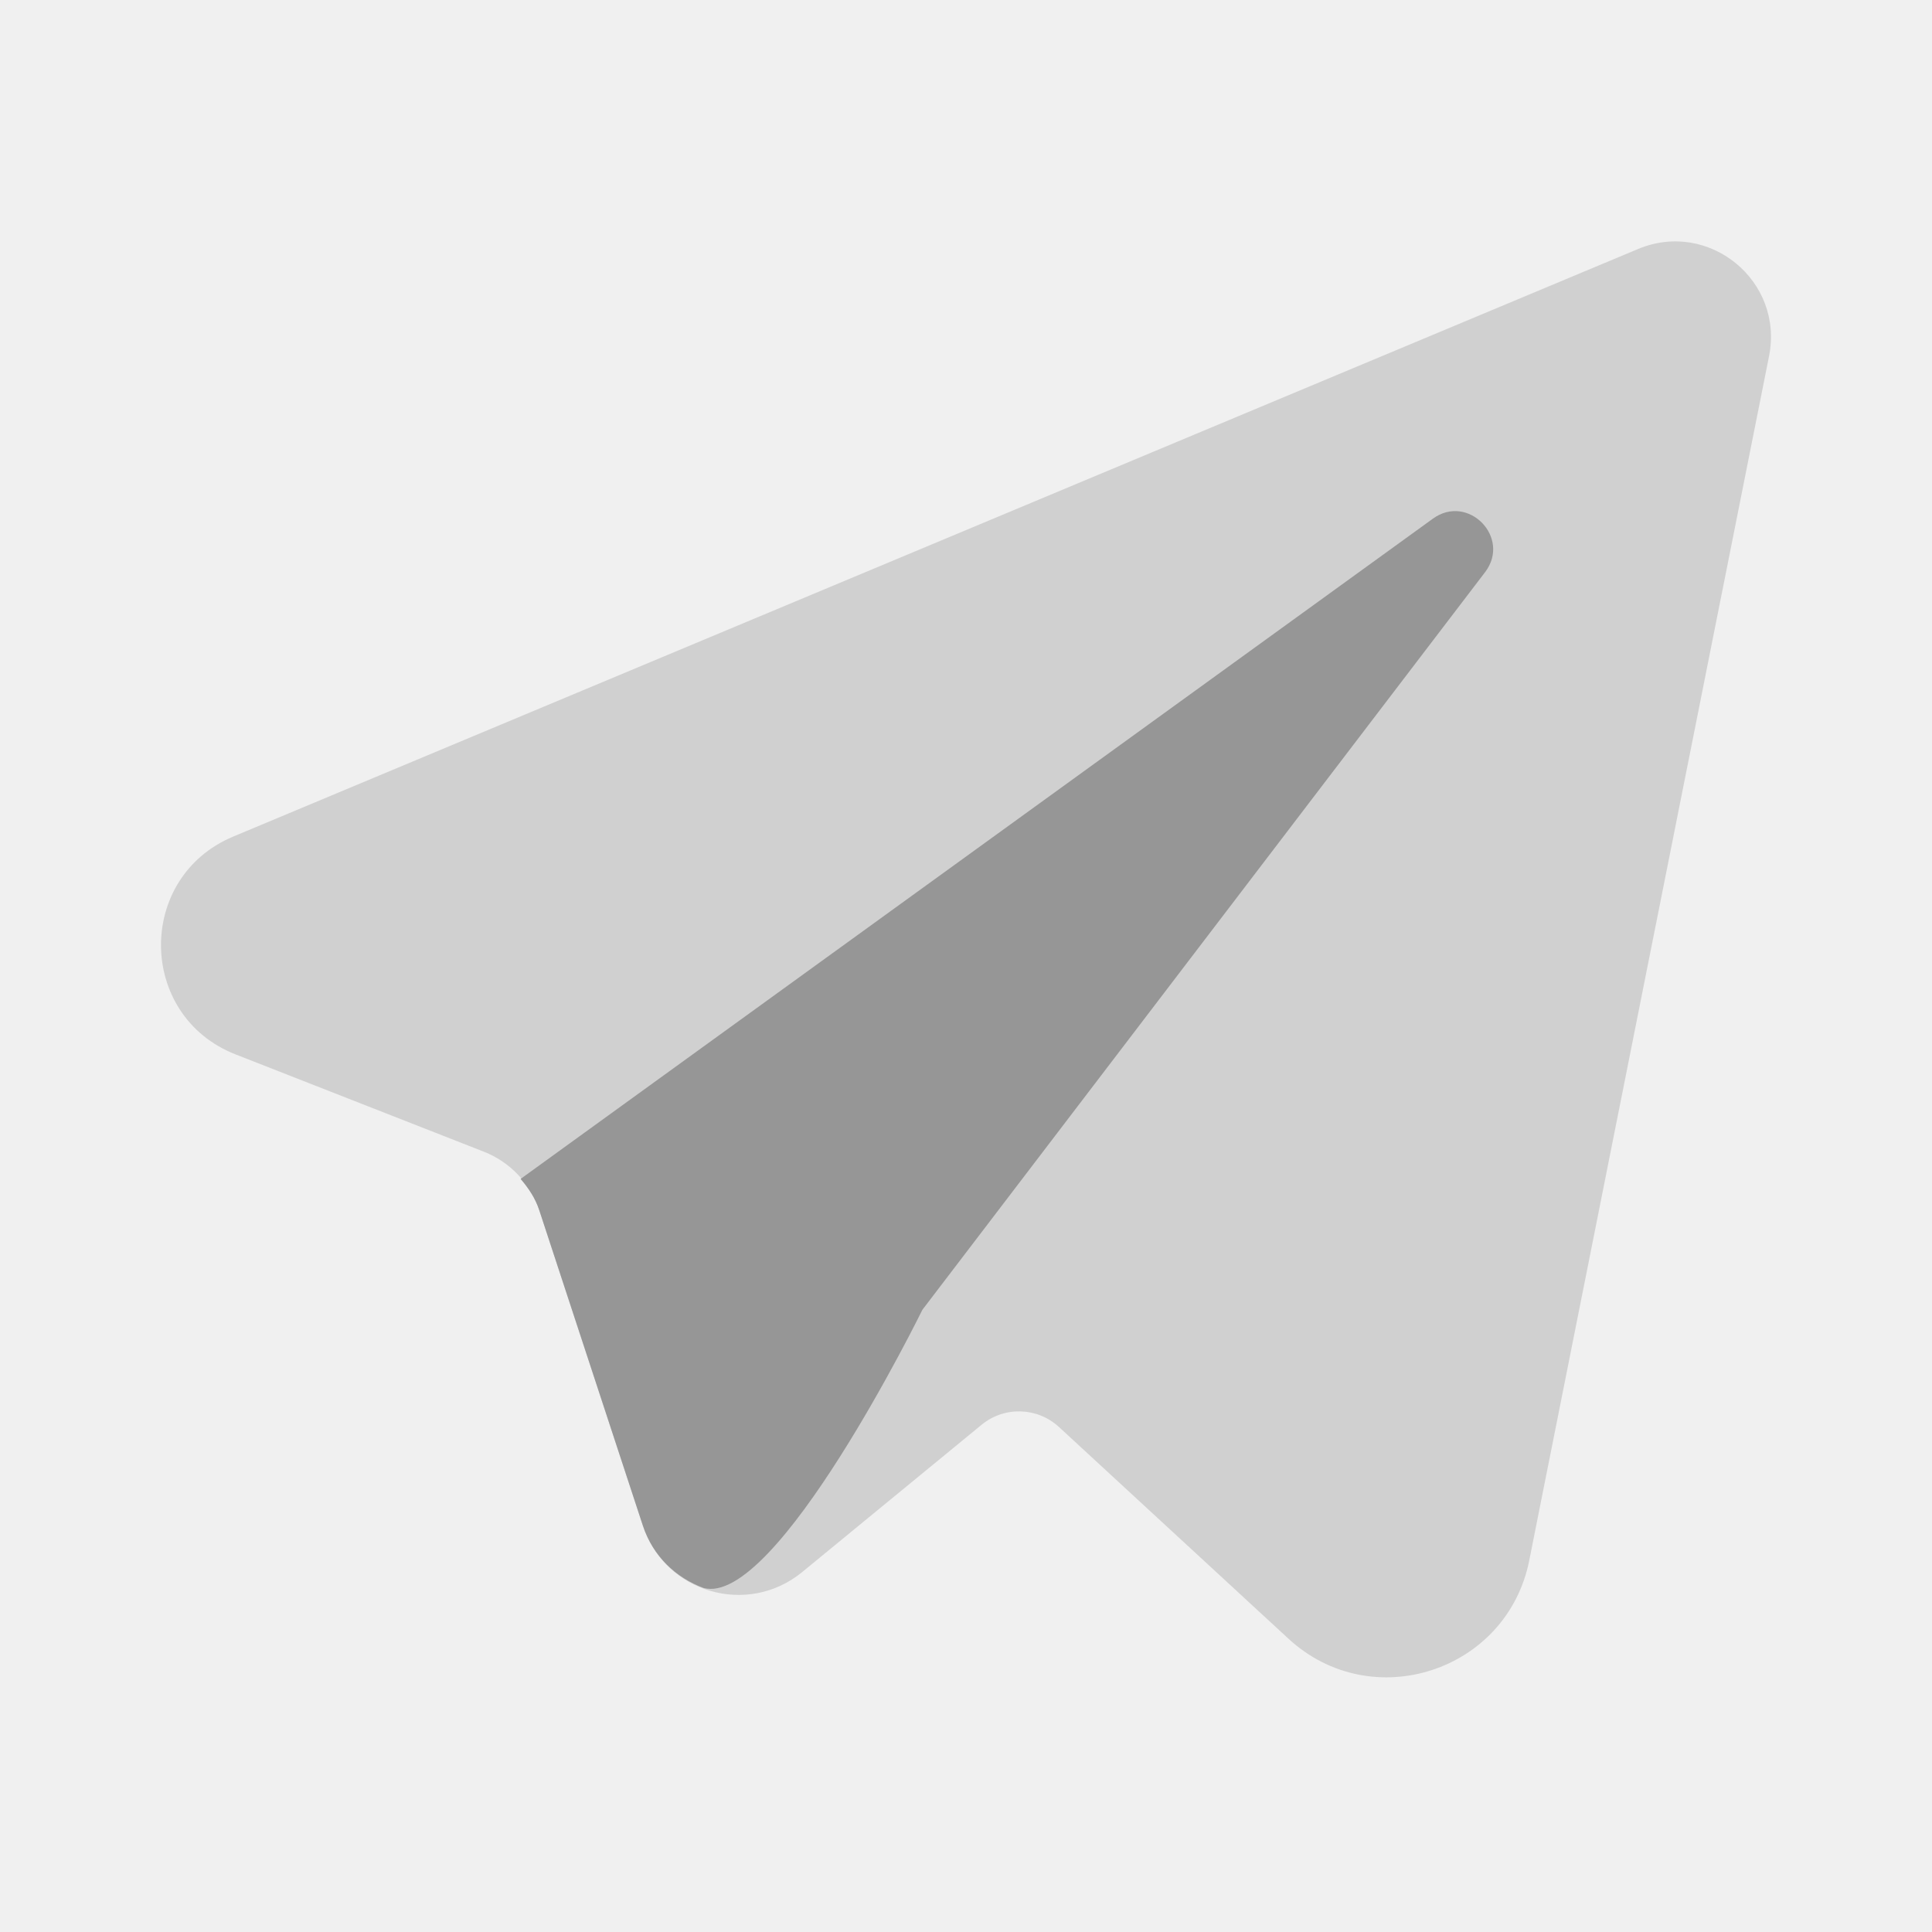
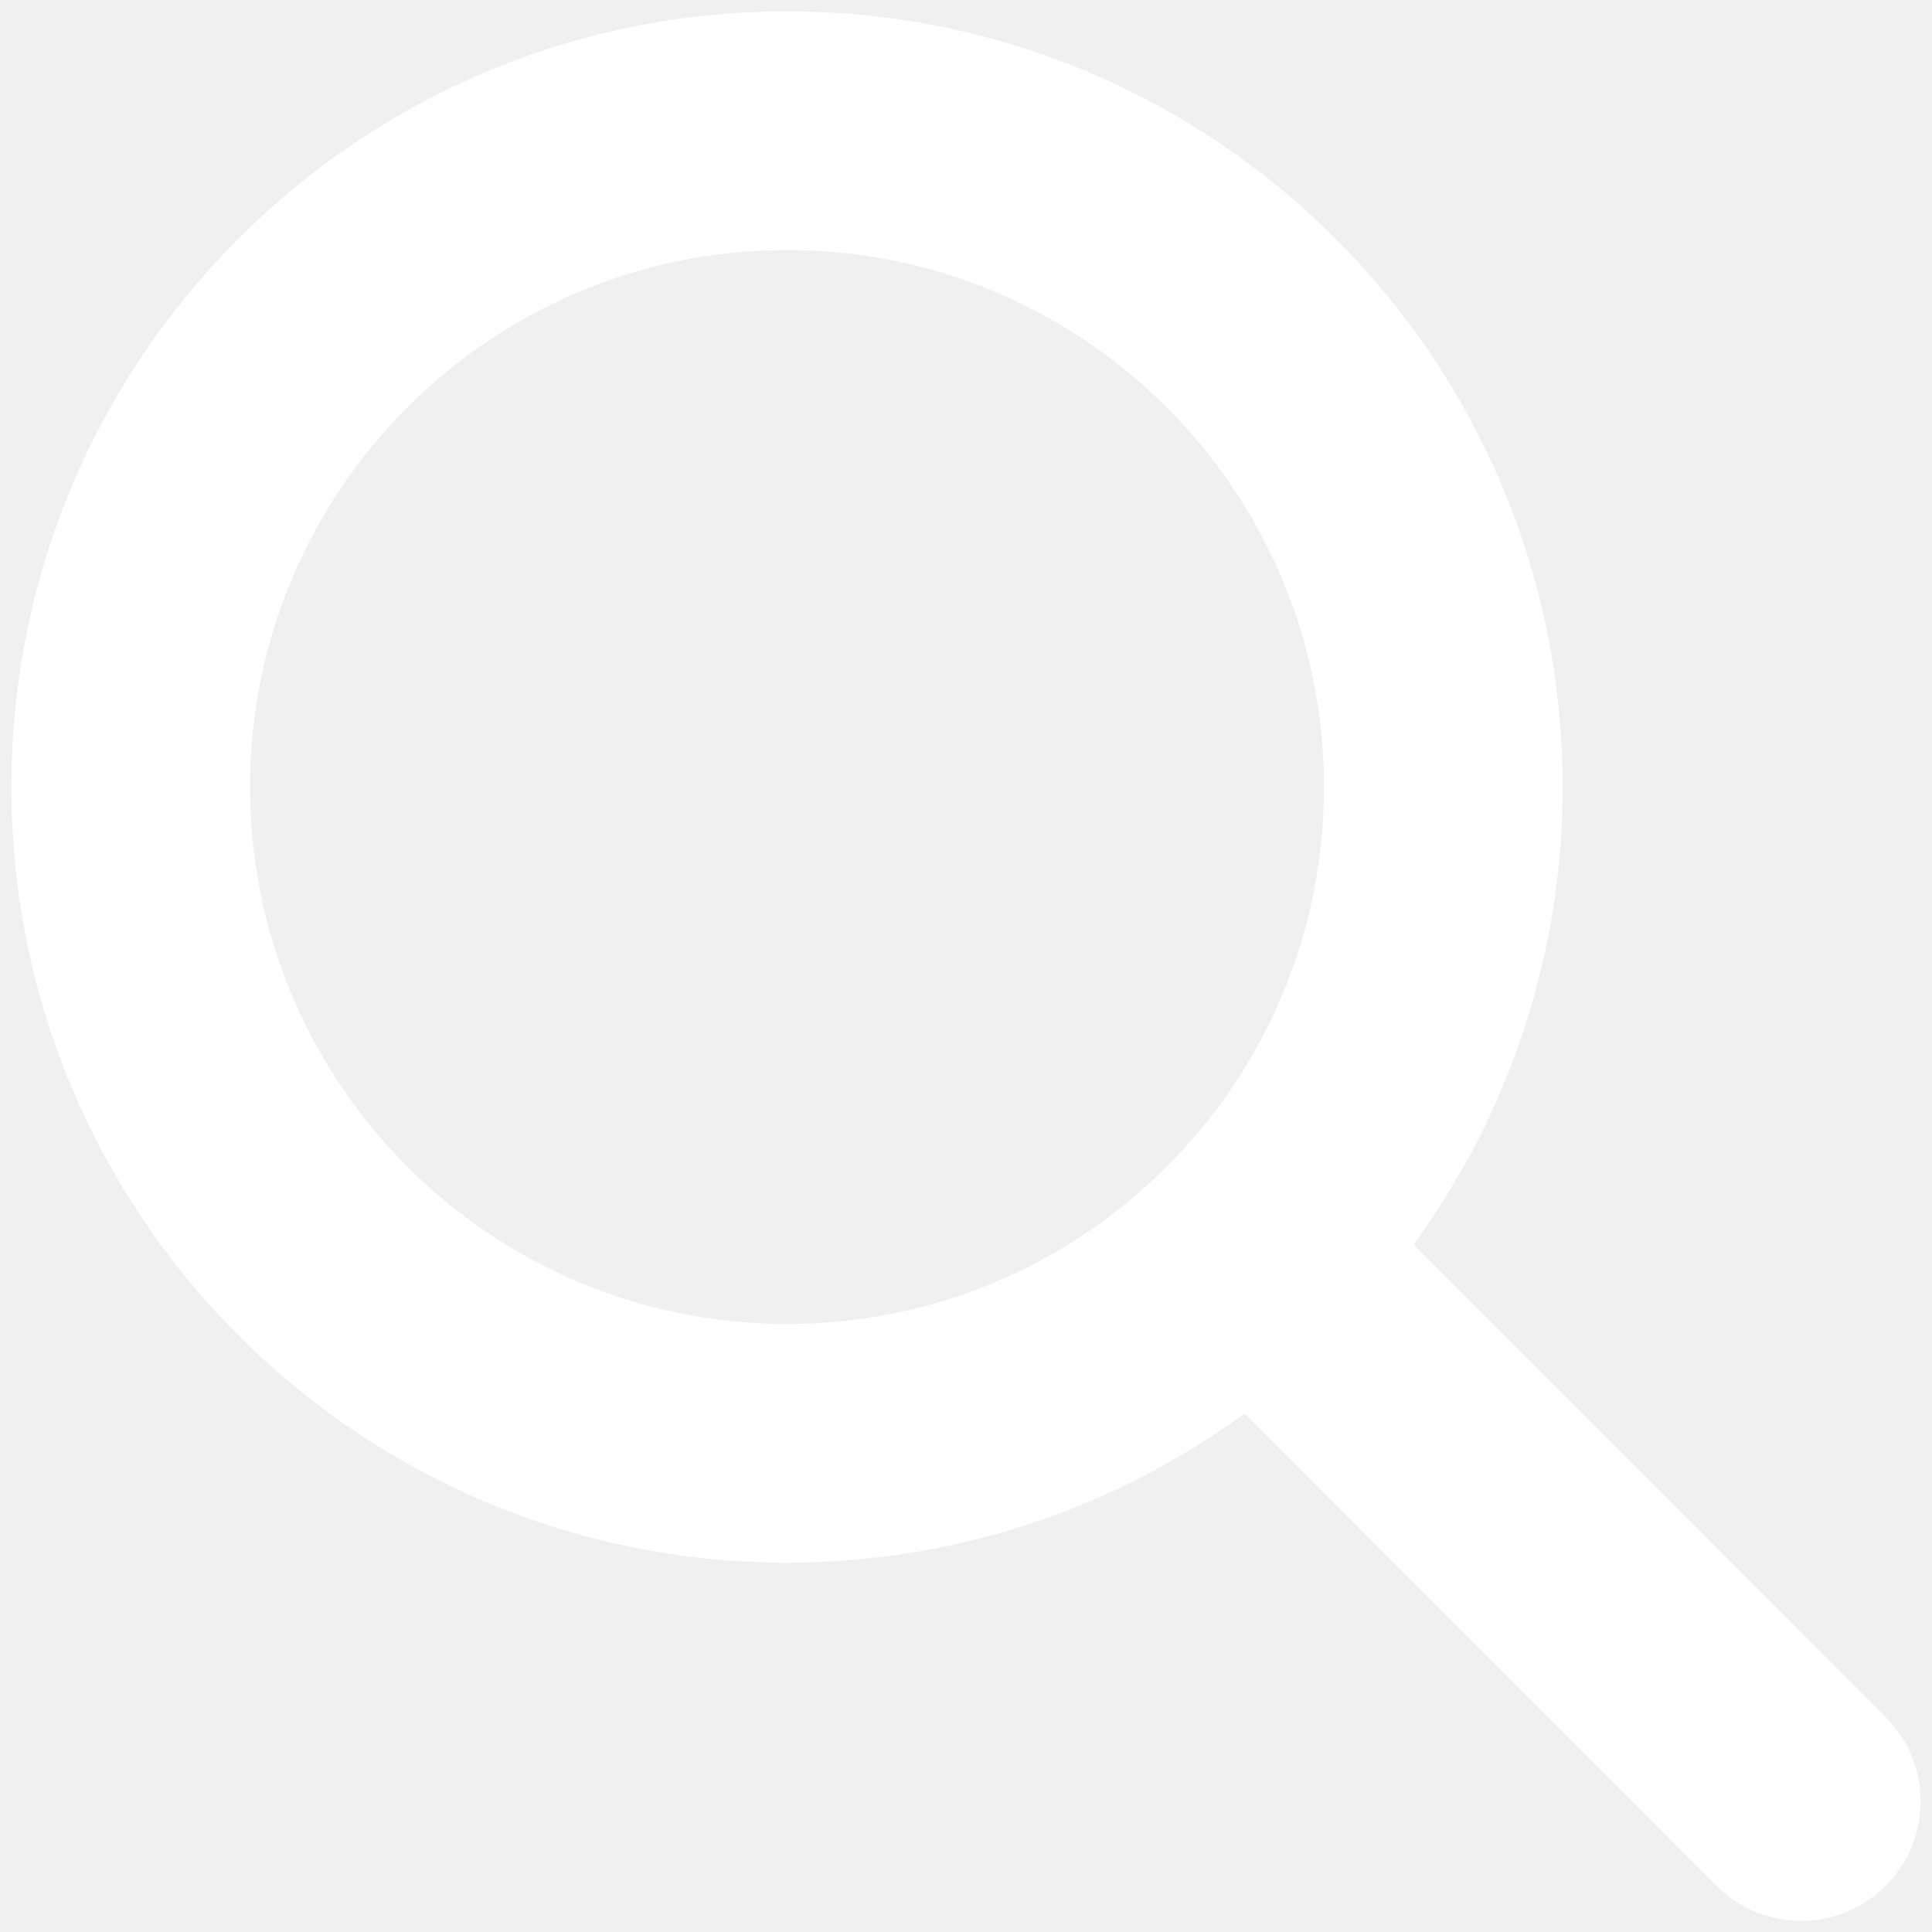
- <svg xmlns="http://www.w3.org/2000/svg" viewBox="0 0 24 24">
-   <path d="M2.926,13.098l3.085,1.209c0.326,0.128,0.578,0.395,0.688,0.727l1.287,3.918c0.274,0.835,1.301,1.134,1.98,0.576l2.228-1.829c0.282-0.232,0.692-0.22,0.961,0.028l2.851,2.63c1.035,0.955,2.716,0.408,2.991-0.973l2.979-14.961c0.186-0.935-0.747-1.698-1.627-1.33l-17.454,7.3C1.687,10.9,1.706,12.62,2.926,13.098z" opacity=".35" fill="#969696" />
-   <path d="M11.458,16.271l6.99-9.163c0.328-0.43-0.211-0.982-0.648-0.665L6.467,14.645c0.098,0.115,0.184,0.242,0.232,0.389l1.287,3.918c0.126,0.383,0.413,0.647,0.75,0.773C9.639,19.981,11.458,16.271,11.458,16.271z" fill="#969696" />
+ <svg xmlns="http://www.w3.org/2000/svg" width="17" height="17" viewBox="0 0 17 17" fill="none">
+   <path d="M13.75 6.925C13.75 8.431 13.261 9.822 12.438 10.951L16.591 15.108C17.002 15.519 17.002 16.185 16.591 16.595C16.181 17.005 15.515 17.005 15.105 16.595L10.951 12.438C9.822 13.261 8.431 13.75 6.925 13.75C3.155 13.75 0.1 10.695 0.1 6.925C0.1 3.155 3.155 0.1 6.925 0.1C10.695 0.1 13.75 3.155 13.75 6.925ZM6.925 11.65C9.534 11.65 11.65 9.534 11.65 6.925C11.65 4.316 9.534 2.2 6.925 2.2C4.316 2.2 2.2 4.316 2.2 6.925C2.2 9.534 4.316 11.65 6.925 11.65Z" fill="white" />
</svg>
